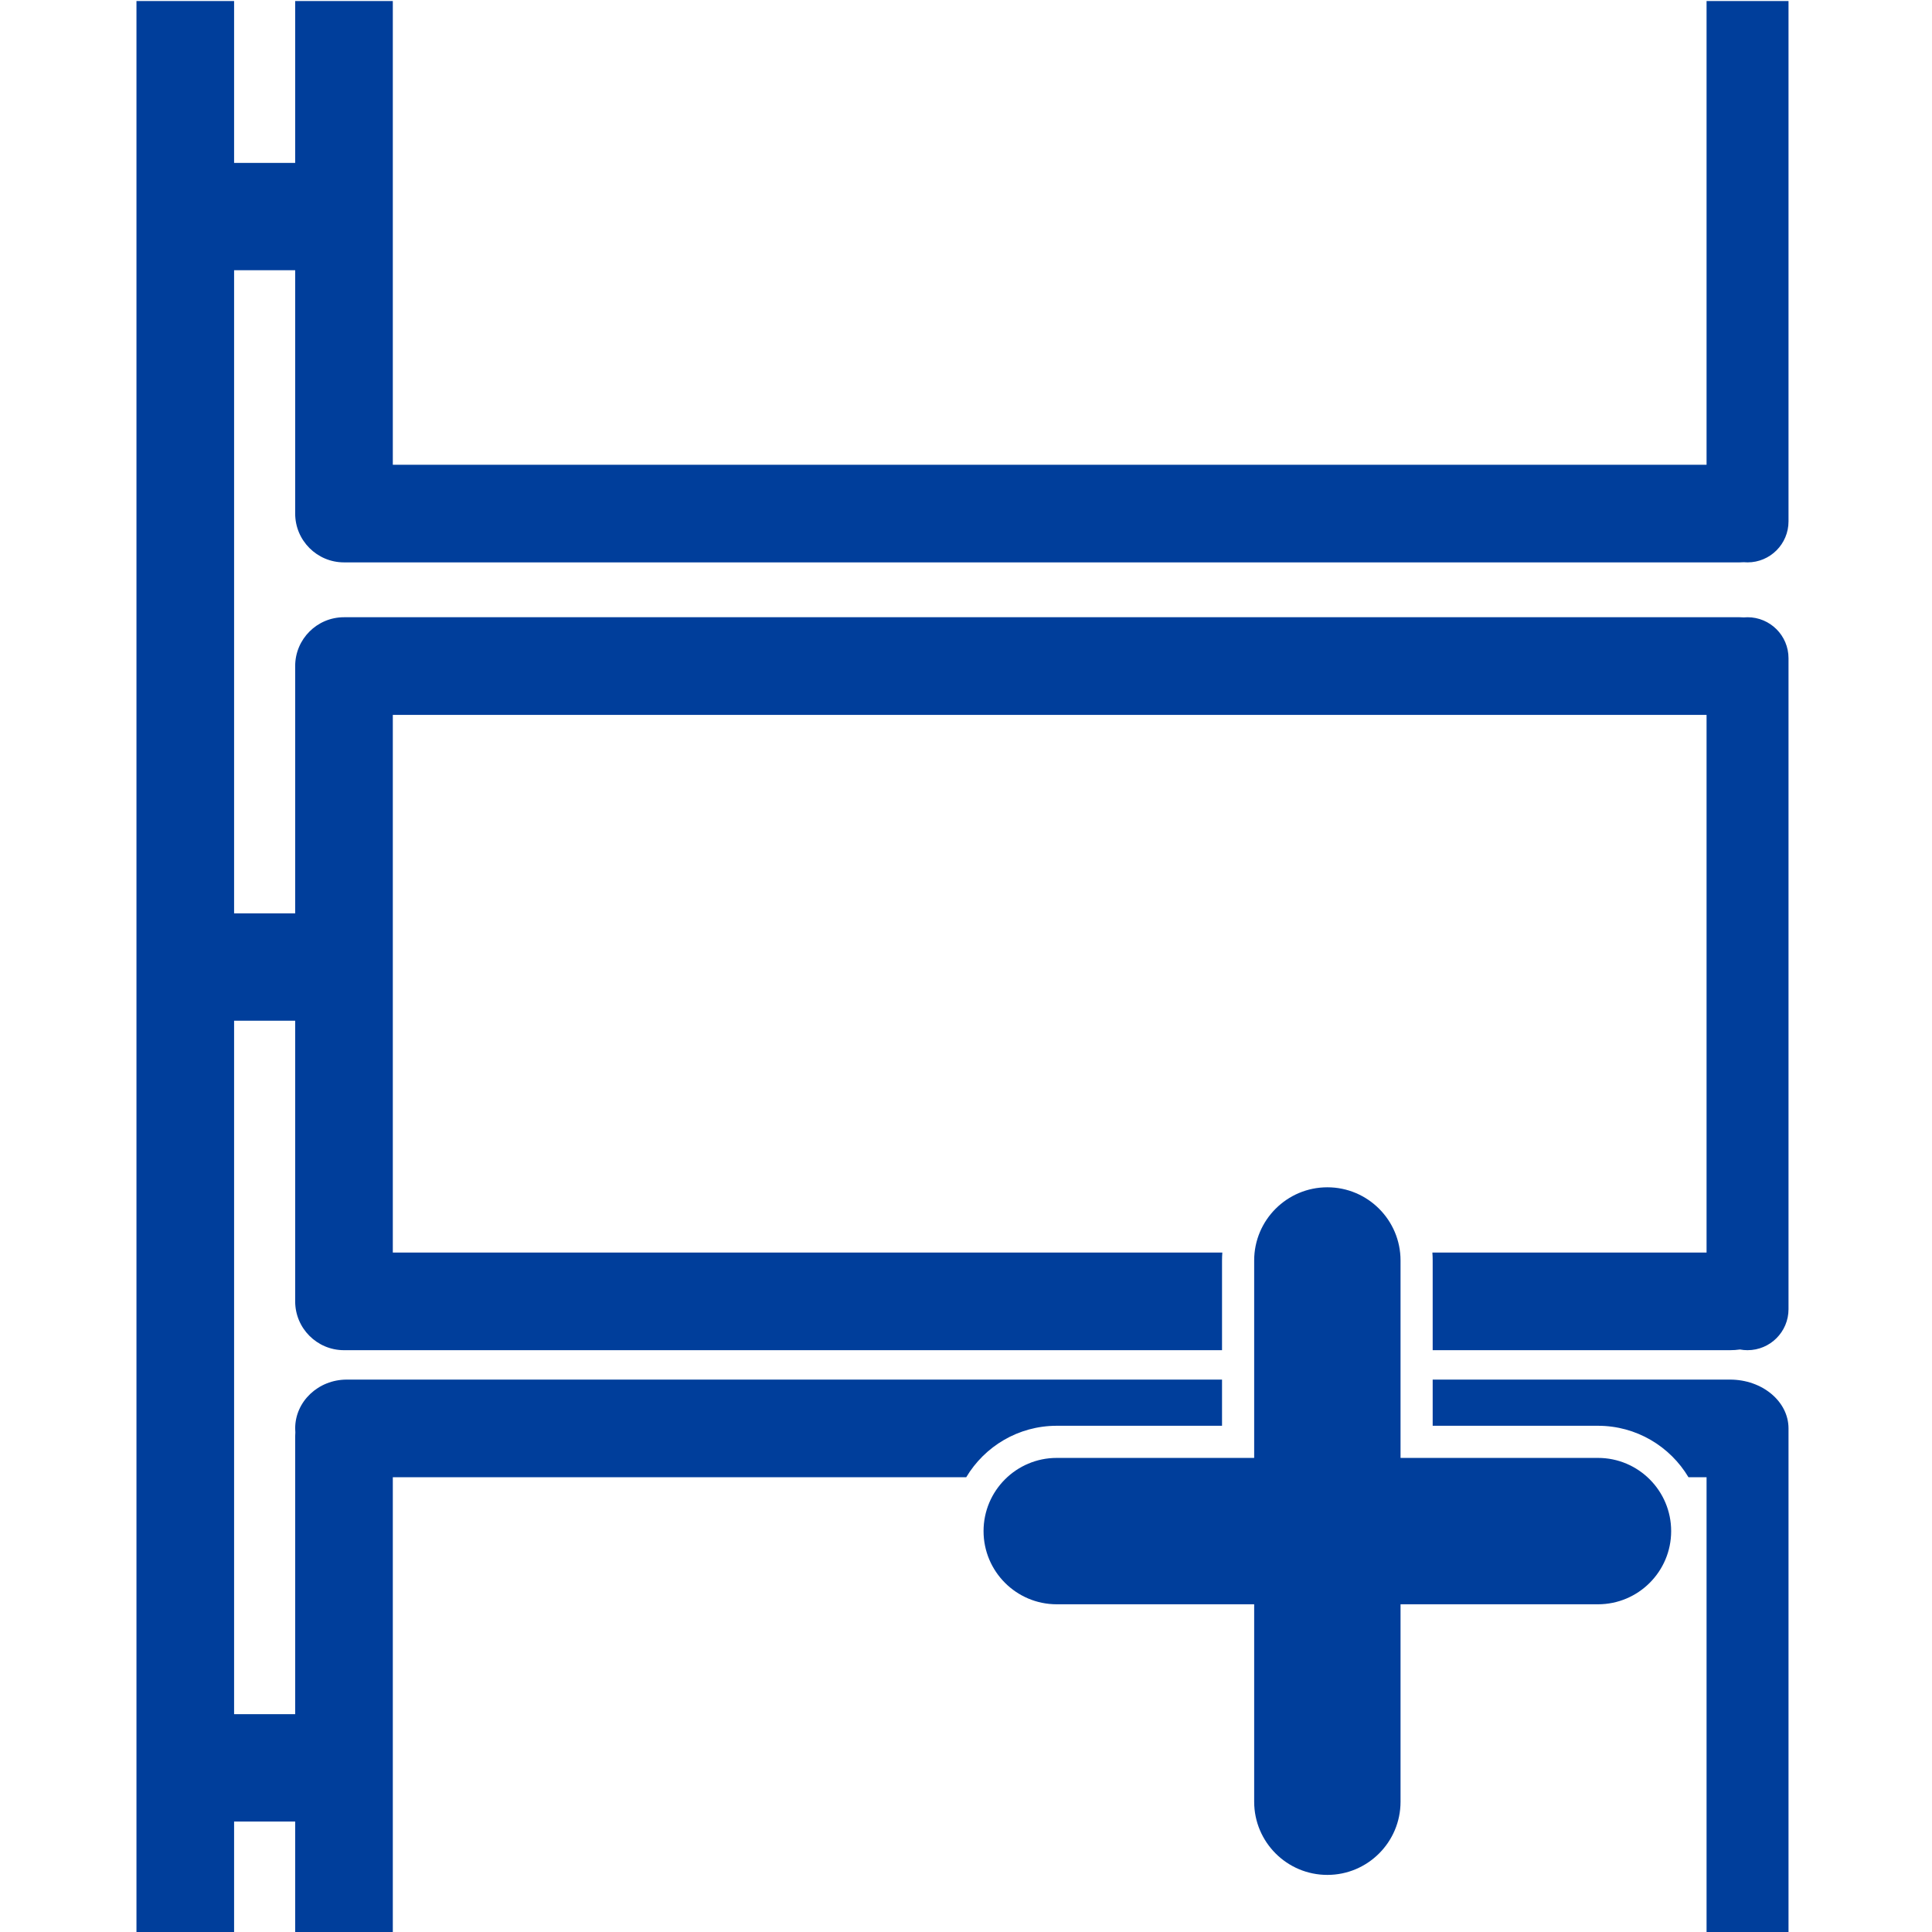
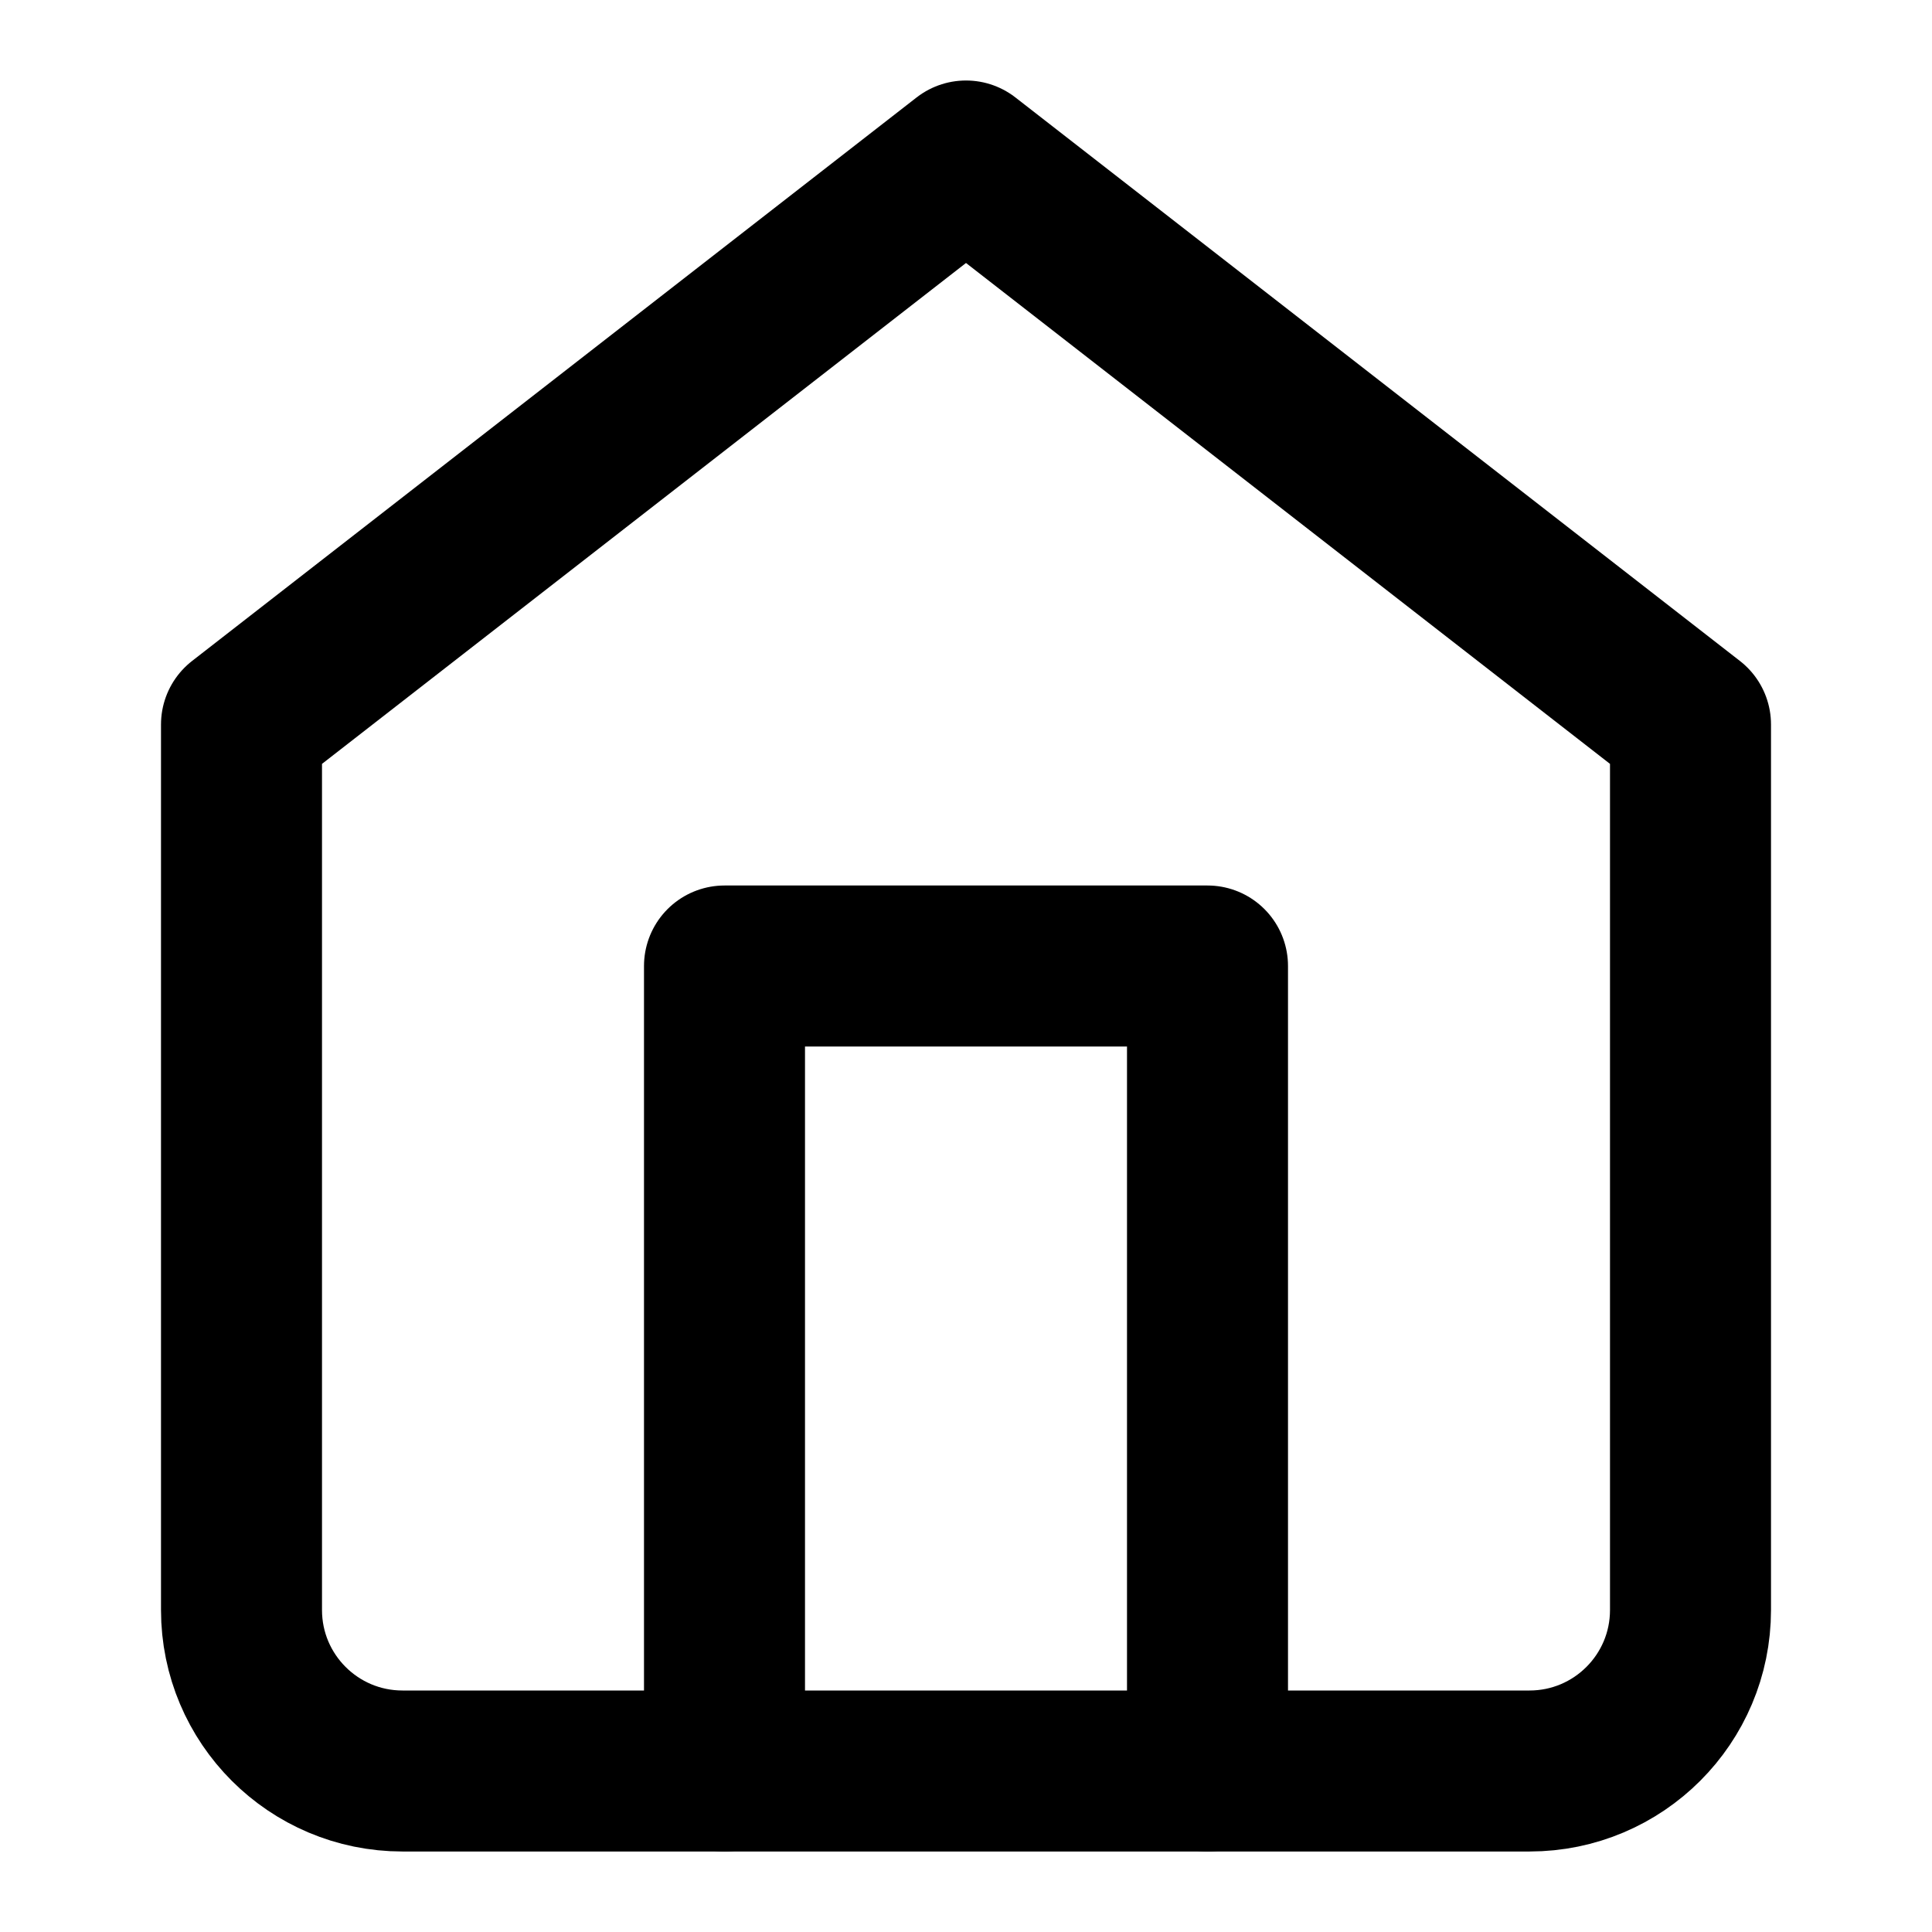
- <svg xmlns="http://www.w3.org/2000/svg" width="100%" height="100%" viewBox="0 0 1000 1000" version="1.1" xml:space="preserve" style="fill-rule:evenodd;clip-rule:evenodd;stroke-linejoin:round;stroke-miterlimit:2;">
-   <g transform="matrix(1,0,0,1,0,-1159)">
-     <g id="tl_column" transform="matrix(1,0,0,1,0,1159.53)">
-       <rect x="0" y="0" width="1000" height="1000" style="fill:none;" />
-       <clipPath id="_clip1">
-         <rect x="0" y="0" width="1000" height="1000" />
-       </clipPath>
-       <g clip-path="url(#_clip1)">
-         <path d="M741.552,713.547L895.466,713.547C912.17,713.547 925.731,724.869 925.731,738.815C925.731,738.851 925.731,738.888 925.731,738.925L925.731,1071.82L925.731,1075.88C925.731,1087.59 916.228,1097.09 904.523,1097.09C903.869,1097.09 903.222,1097.06 902.582,1097C901.884,1097.06 901.177,1097.09 900.464,1097.09L178.05,1097.09C164.105,1097.09 152.783,1085.77 152.783,1071.82L152.783,942.287L121.169,942.287L121.169,1000L70.633,1000L70.633,0L121.169,0L121.169,83.782L152.783,83.782L152.783,-0.746C152.783,-14.692 164.105,-26.014 178.05,-26.014C191.996,-26.014 203.318,-14.692 203.318,-0.746L203.318,240.02L883.314,240.02L883.314,-4.805C883.314,-16.51 892.818,-26.014 904.523,-26.014C916.228,-26.014 925.731,-16.51 925.731,-4.805L925.731,269.347C925.731,281.053 916.228,290.556 904.523,290.556C903.869,290.556 903.222,290.526 902.582,290.468C901.884,290.526 901.177,290.556 900.464,290.556L178.05,290.556C164.105,290.556 152.783,279.234 152.783,265.288L152.783,139.348L121.169,139.348L121.169,472.217L152.783,472.217L152.783,344.217C152.783,330.271 164.105,318.949 178.05,318.949L900.464,318.949C901.177,318.949 901.884,318.979 902.582,319.037C903.222,318.979 903.869,318.949 904.523,318.949C916.228,318.949 925.731,328.452 925.731,340.158L925.731,677.114C925.731,688.819 916.228,698.323 904.523,698.323C903.183,698.323 901.872,698.198 900.6,697.96C898.931,698.198 897.216,698.323 895.466,698.323L741.552,698.323L741.552,651.893C741.552,650.512 741.5,649.142 741.399,647.787L883.314,647.787L883.314,369.485L203.318,369.485L203.318,647.787L632.673,647.787C632.572,649.142 632.521,650.512 632.521,651.893L632.521,698.323L179.49,698.323C179.243,698.323 178.996,698.319 178.75,698.313C178.518,698.319 178.285,698.323 178.05,698.323C164.105,698.323 152.783,687 152.783,673.055L152.783,527.783L121.169,527.783L121.169,886.721L152.783,886.721L152.783,742.984C152.783,742.272 152.812,741.567 152.87,740.871C152.812,740.192 152.783,739.507 152.783,738.815C152.783,724.869 164.75,713.547 179.49,713.547L632.521,713.547L632.521,737.448L546.965,737.448C527.062,737.448 509.636,748.137 500.119,764.083L203.318,764.083L203.318,1046.55L883.314,1046.55L883.314,764.083L873.953,764.083C864.436,748.137 847.01,737.448 827.107,737.448L741.552,737.448L741.552,713.547Z" style="fill:rgb(0,62,155);" />
-         <g transform="matrix(0.650503,0,-6.16298e-33,0.650503,288.557,357.21)">
-           <path d="M554.338,610.102L554.338,453.009C554.338,420.869 580.431,394.775 612.572,394.775C644.712,394.775 670.805,420.869 670.805,453.009L670.805,610.102L827.899,610.102C860.039,610.102 886.132,636.196 886.132,668.336C886.132,700.476 860.039,726.57 827.899,726.57L670.805,726.57L670.805,883.663C670.805,915.803 644.712,941.897 612.572,941.897C580.431,941.897 554.338,915.803 554.338,883.663L554.338,726.57L397.244,726.57C365.104,726.57 339.011,700.476 339.011,668.336C339.011,636.196 365.104,610.102 397.244,610.102L554.338,610.102Z" style="fill:rgb(0,62,155);" />
-         </g>
-       </g>
-     </g>
-   </g>
+ <svg xmlns="http://www.w3.org/2000/svg" width="24" height="24" viewBox="0 0 24 24" fill="none" stroke="currentColor" stroke-width="2" stroke-linecap="round" stroke-linejoin="round">
+   <path d="m3 9 9-7 9 7v11a2 2 0 0 1-2 2H5a2 2 0 0 1-2-2z" />
+   <path d="M9 22V12h6v10" />
</svg>
